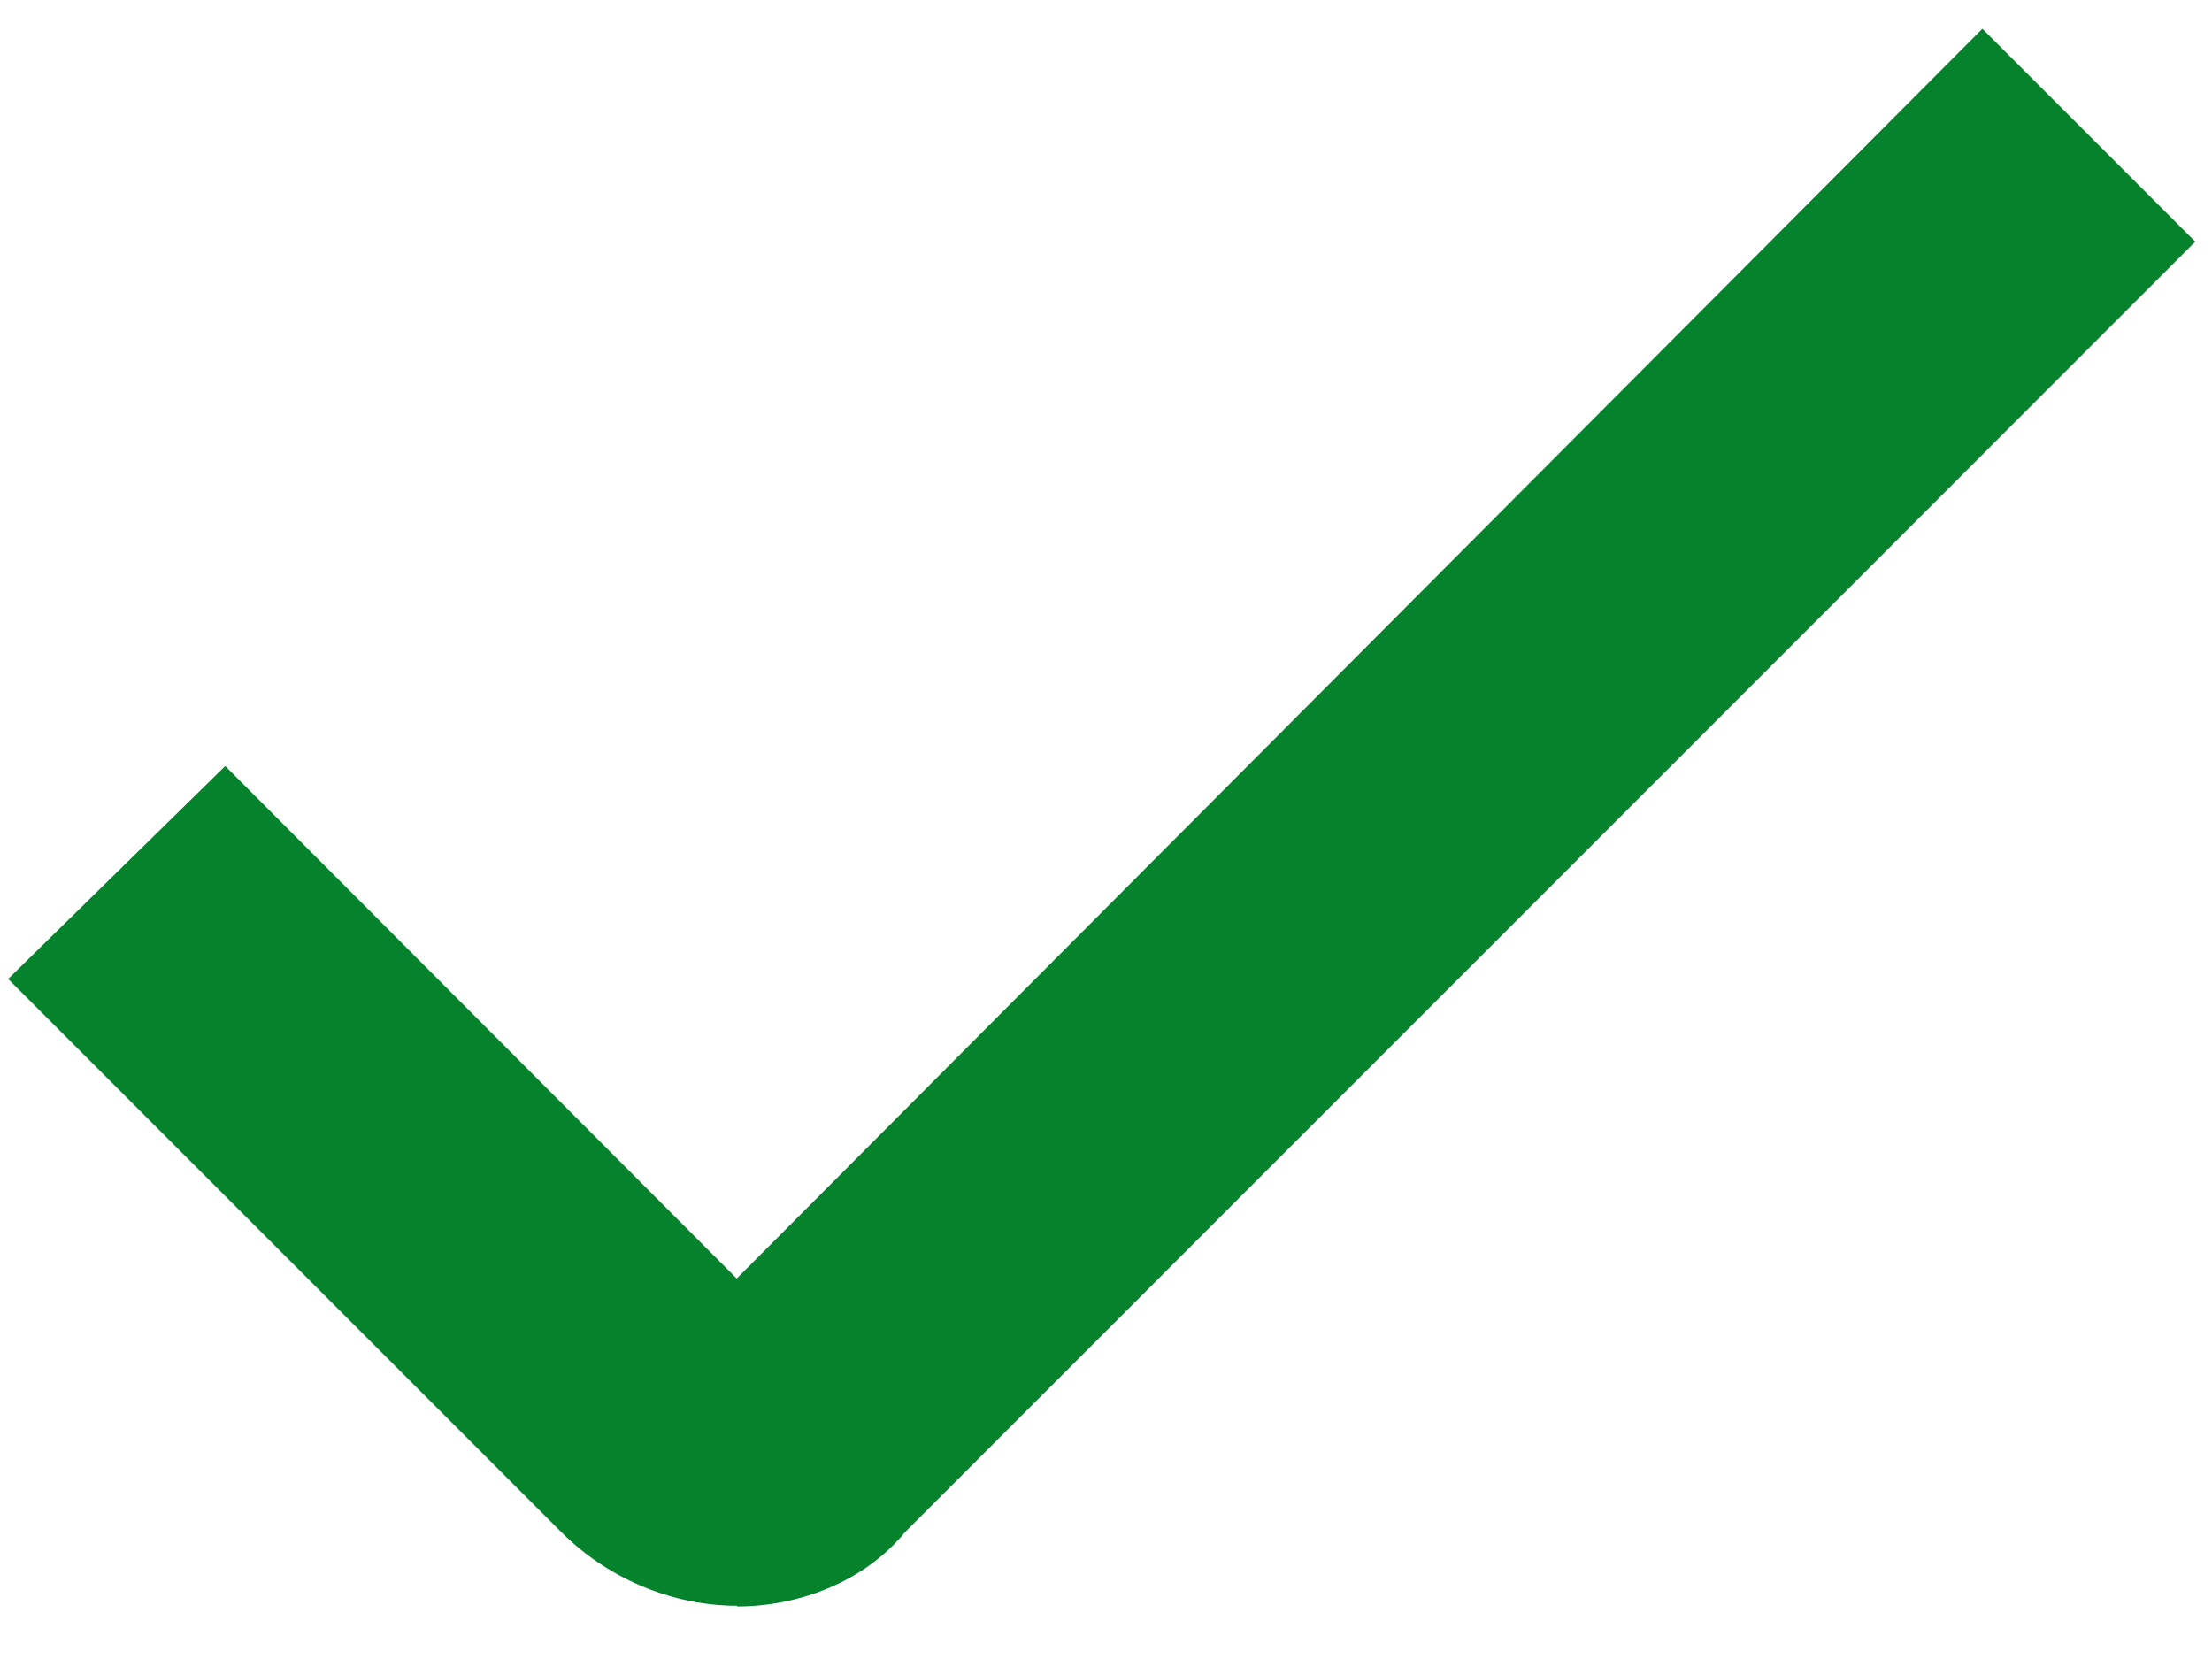
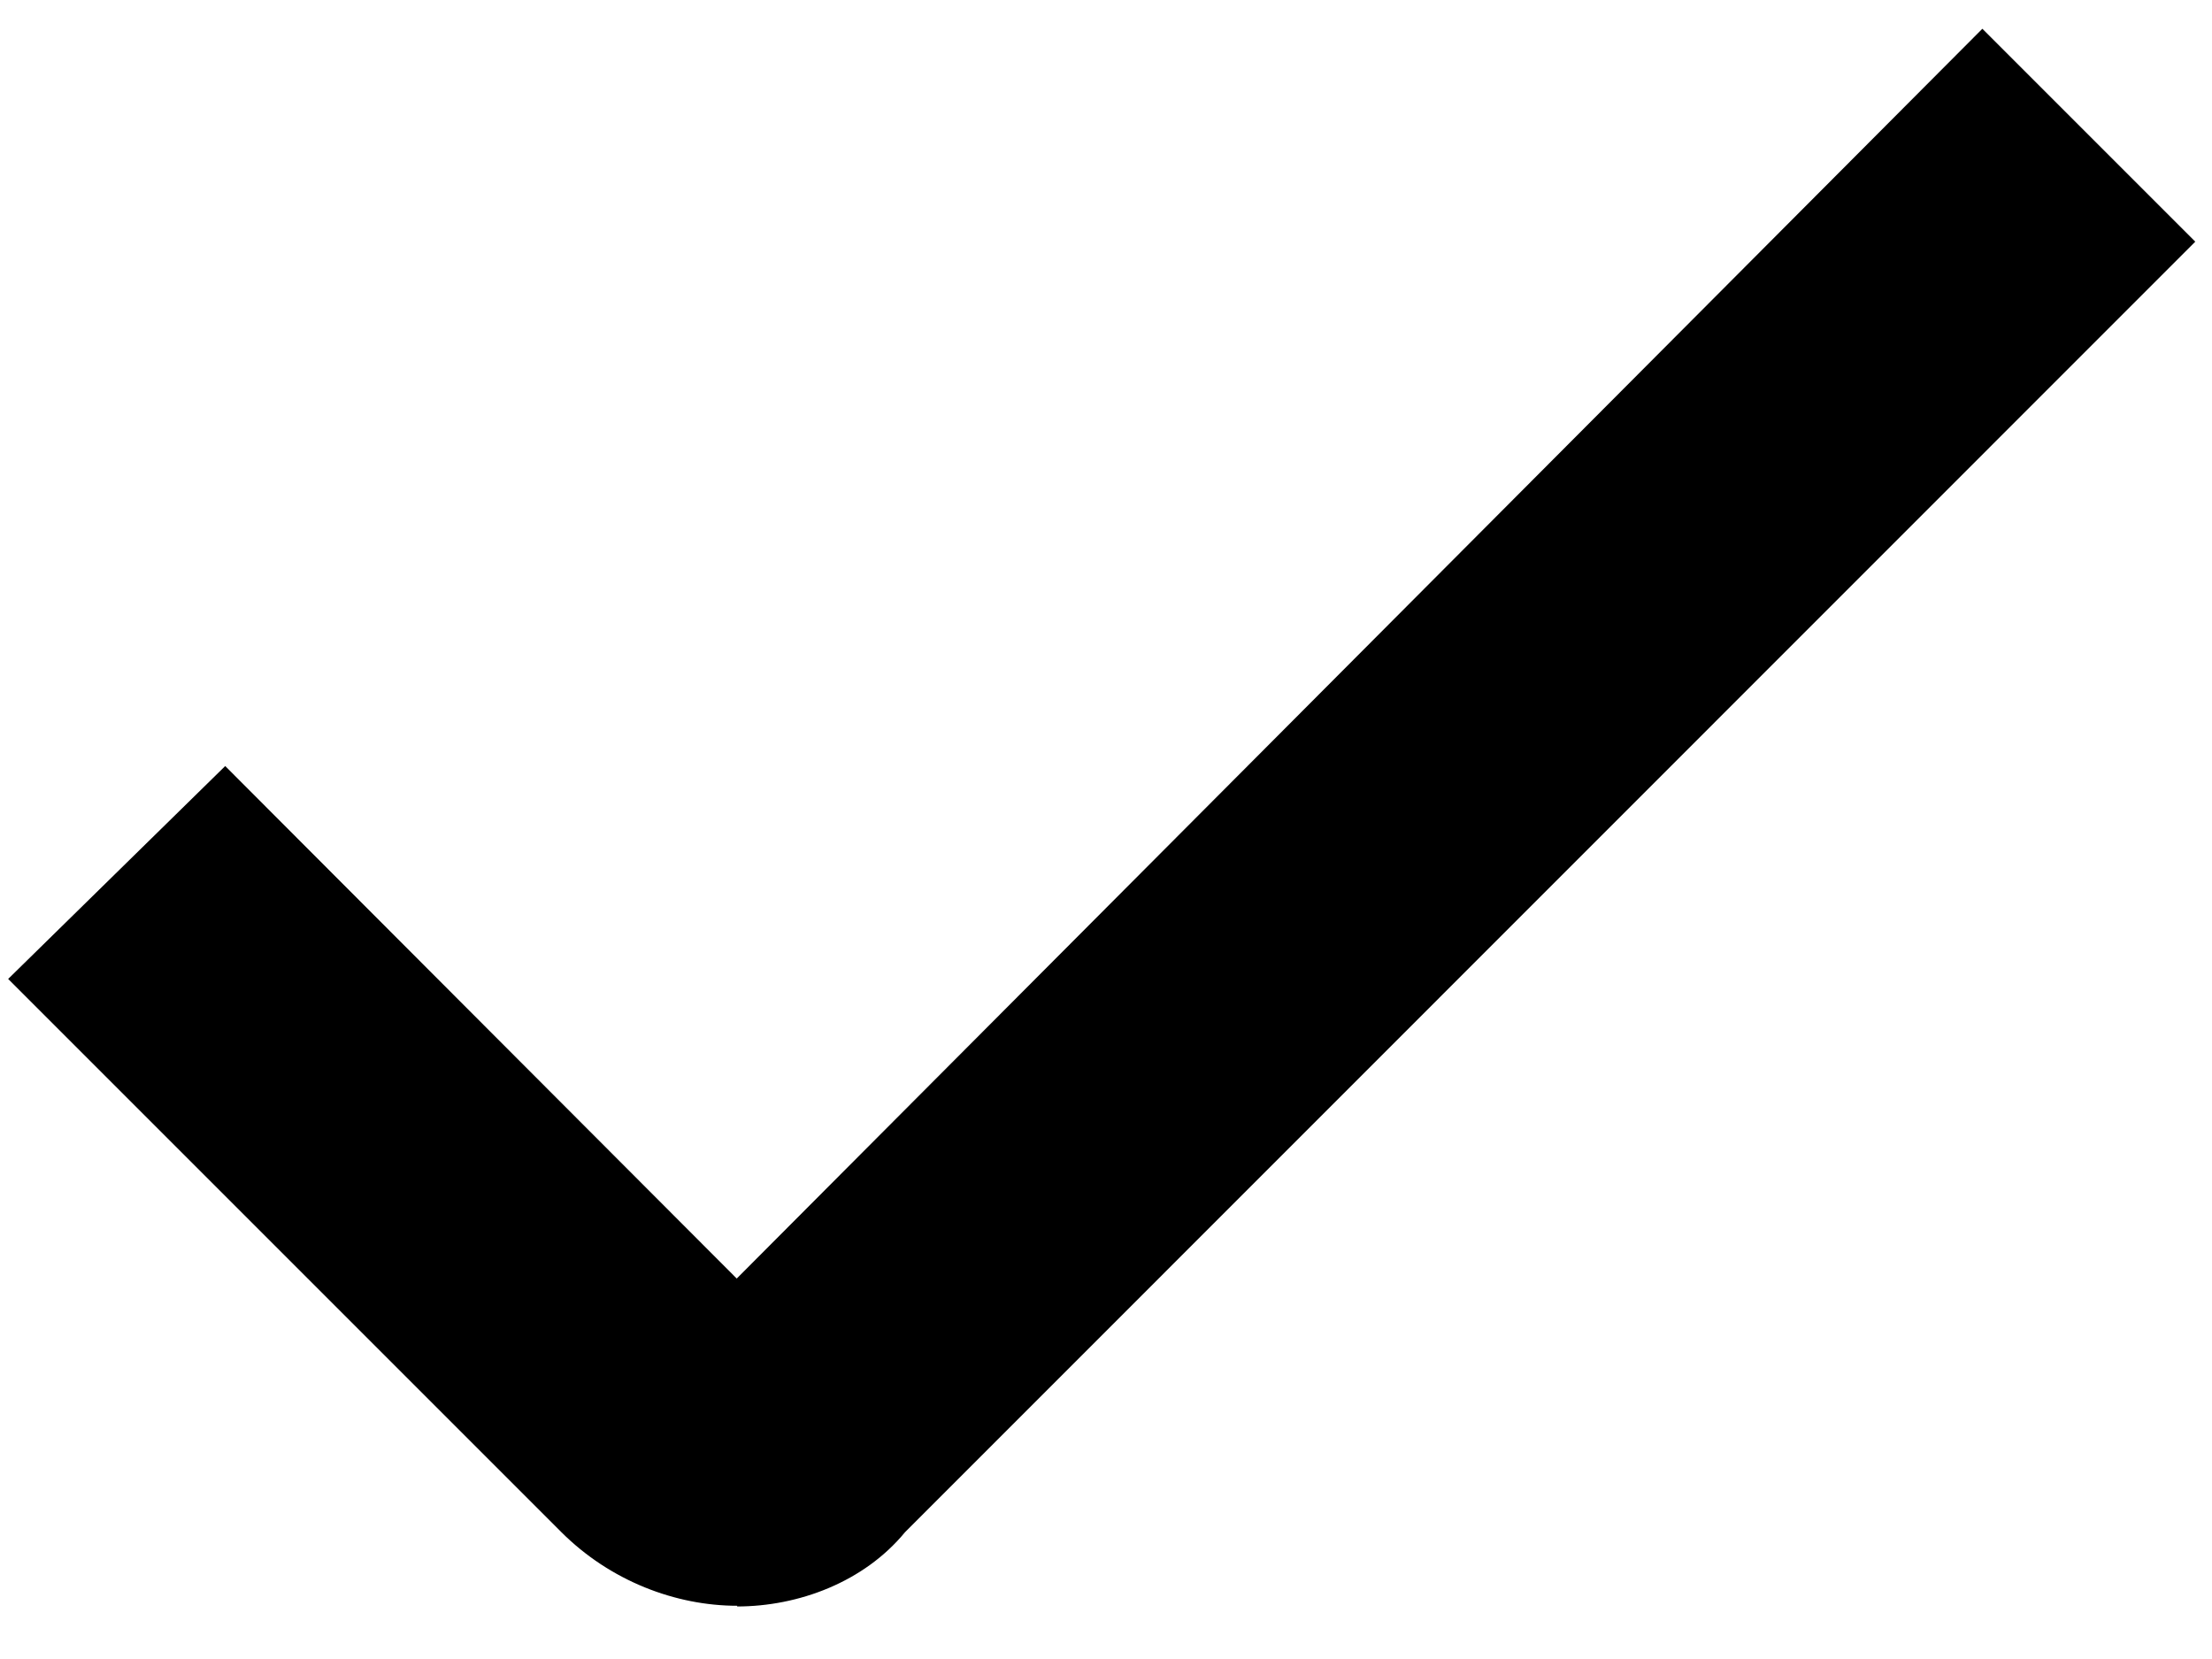
<svg xmlns="http://www.w3.org/2000/svg" viewBox="0 0 16 12">
-   <path fill="#04822C" fill-rule="evenodd" d="M5.333 11.615c-.444 0-.918-.178-1.274-.534l-4-4 1.57-1.54 3.7 3.707 9.01-9.04 1.54 1.54-9.333 9.335c-.296.36-.77.537-1.215.537z" />
+   <path fill-rule="evenodd" d="M5.333 11.615c-.444 0-.918-.178-1.274-.534l-4-4 1.57-1.54 3.7 3.707 9.01-9.04 1.54 1.54-9.333 9.335c-.296.36-.77.537-1.215.537z" />
</svg>
